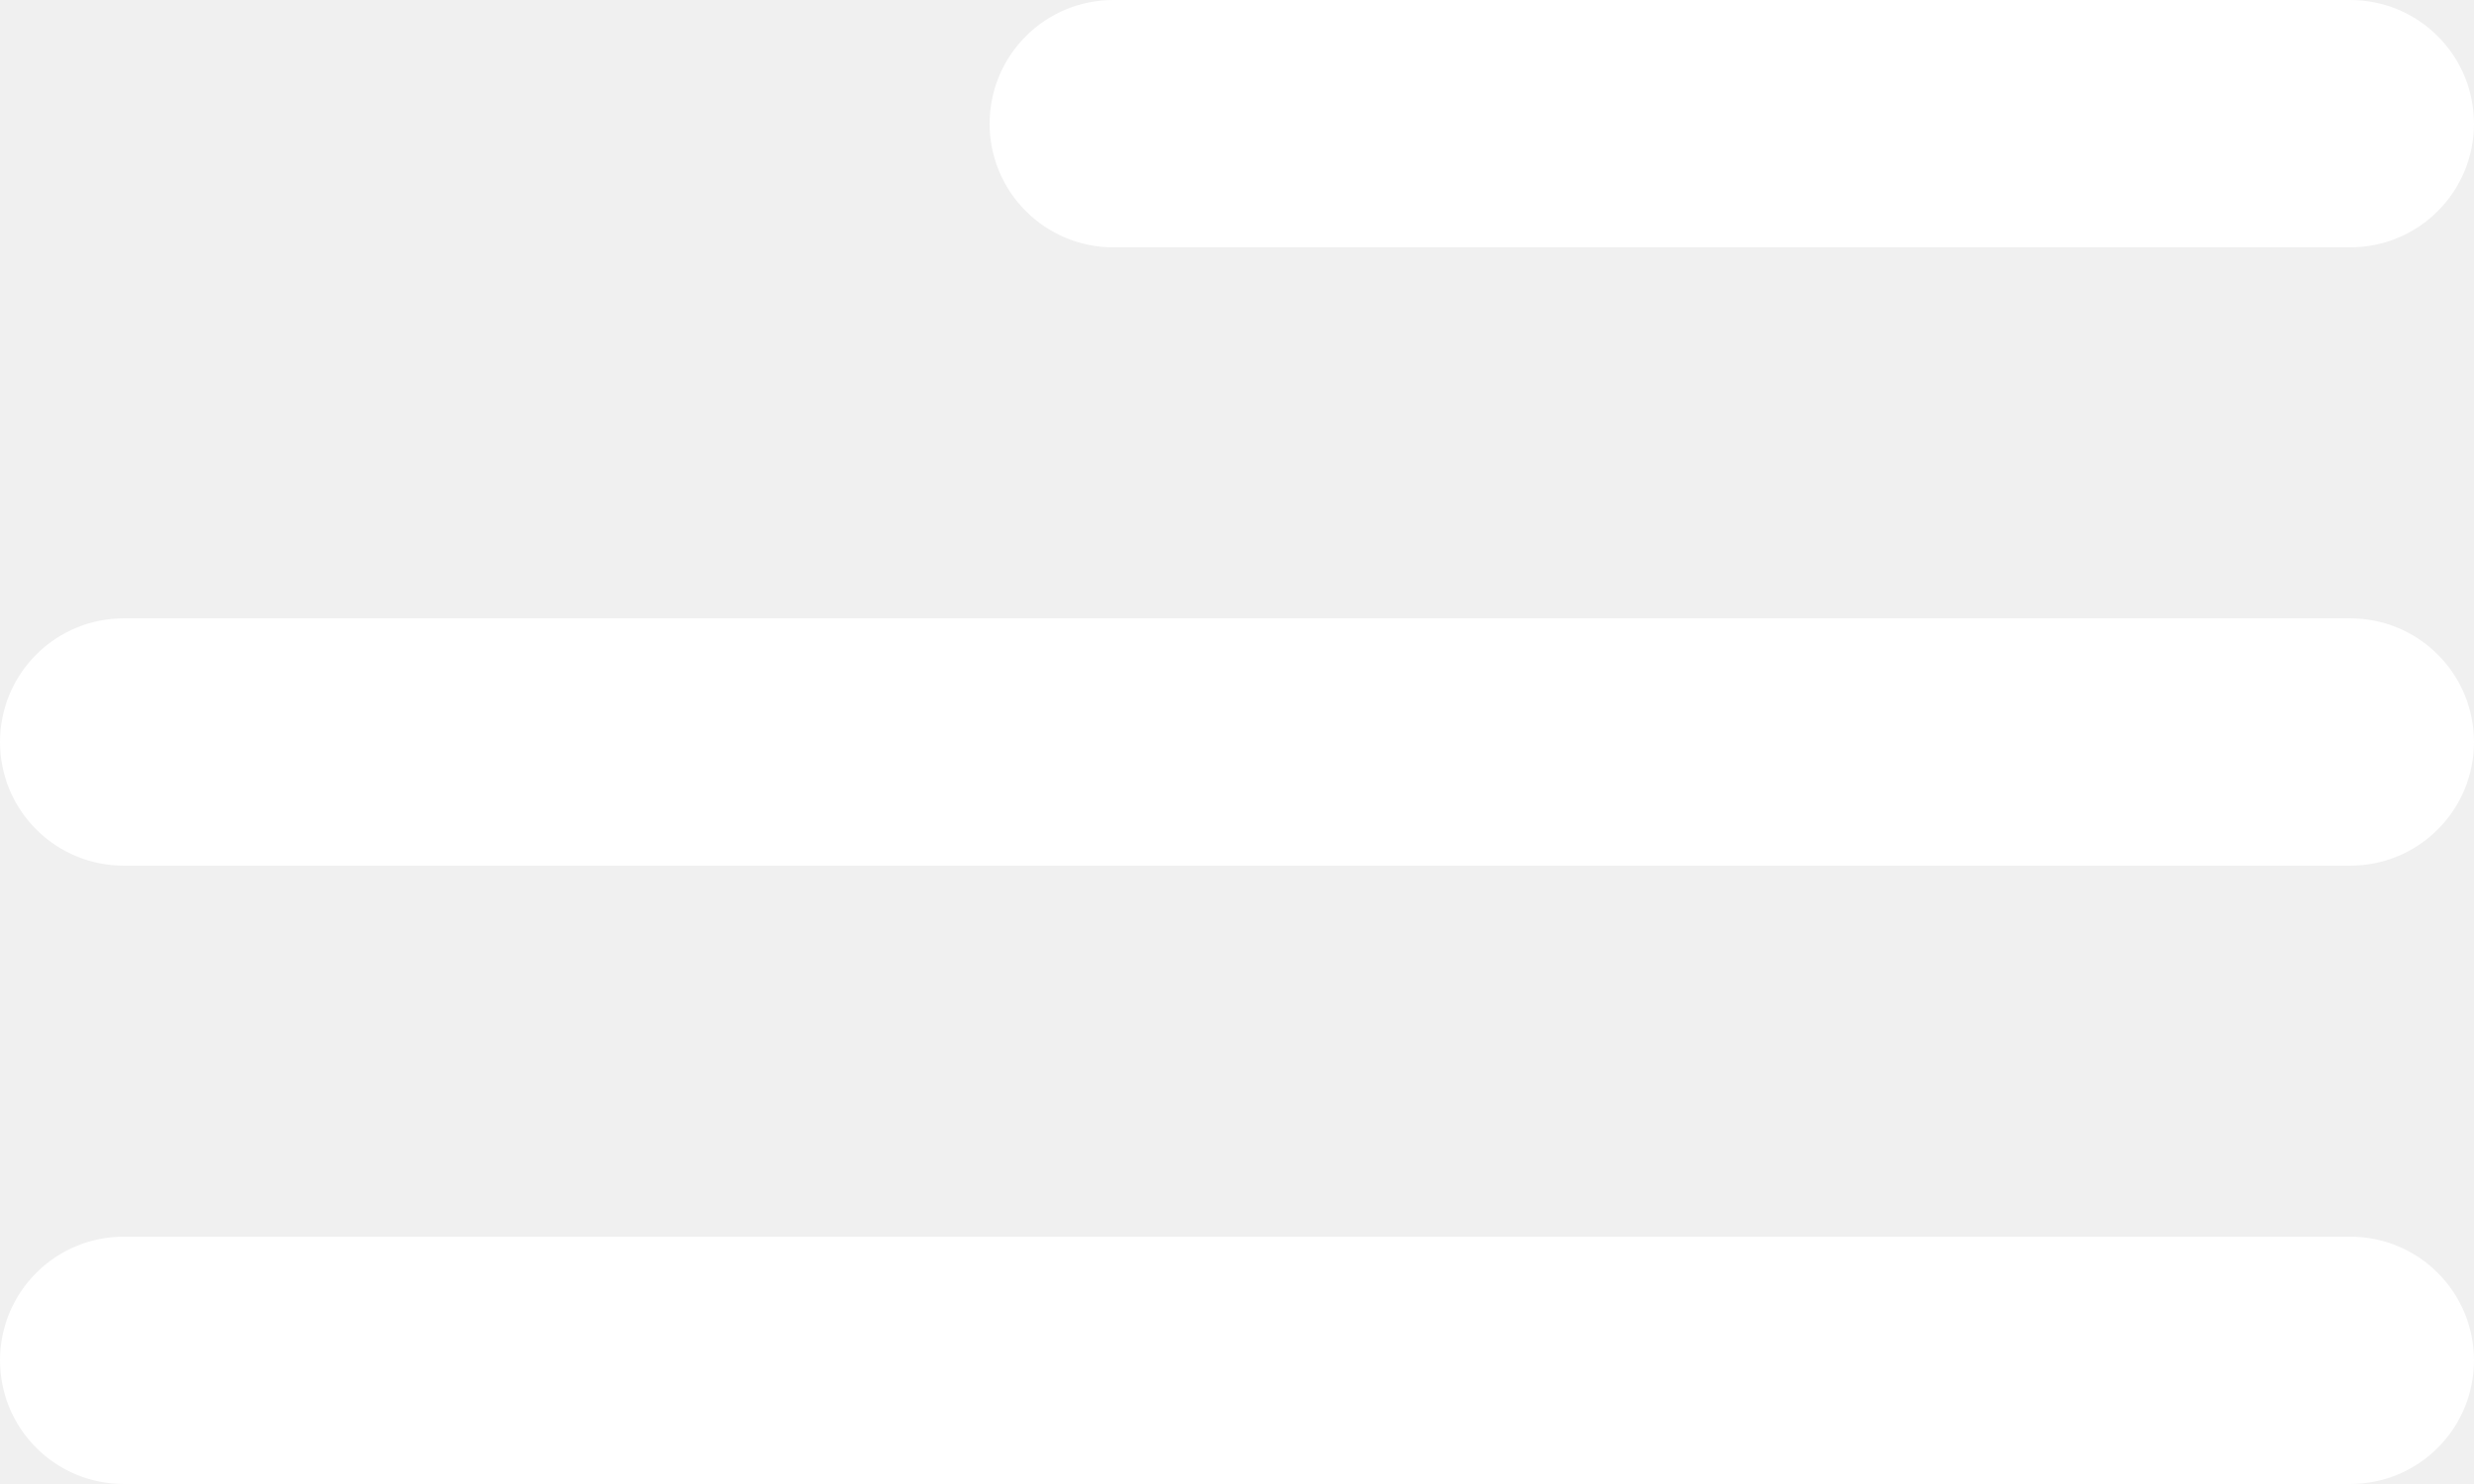
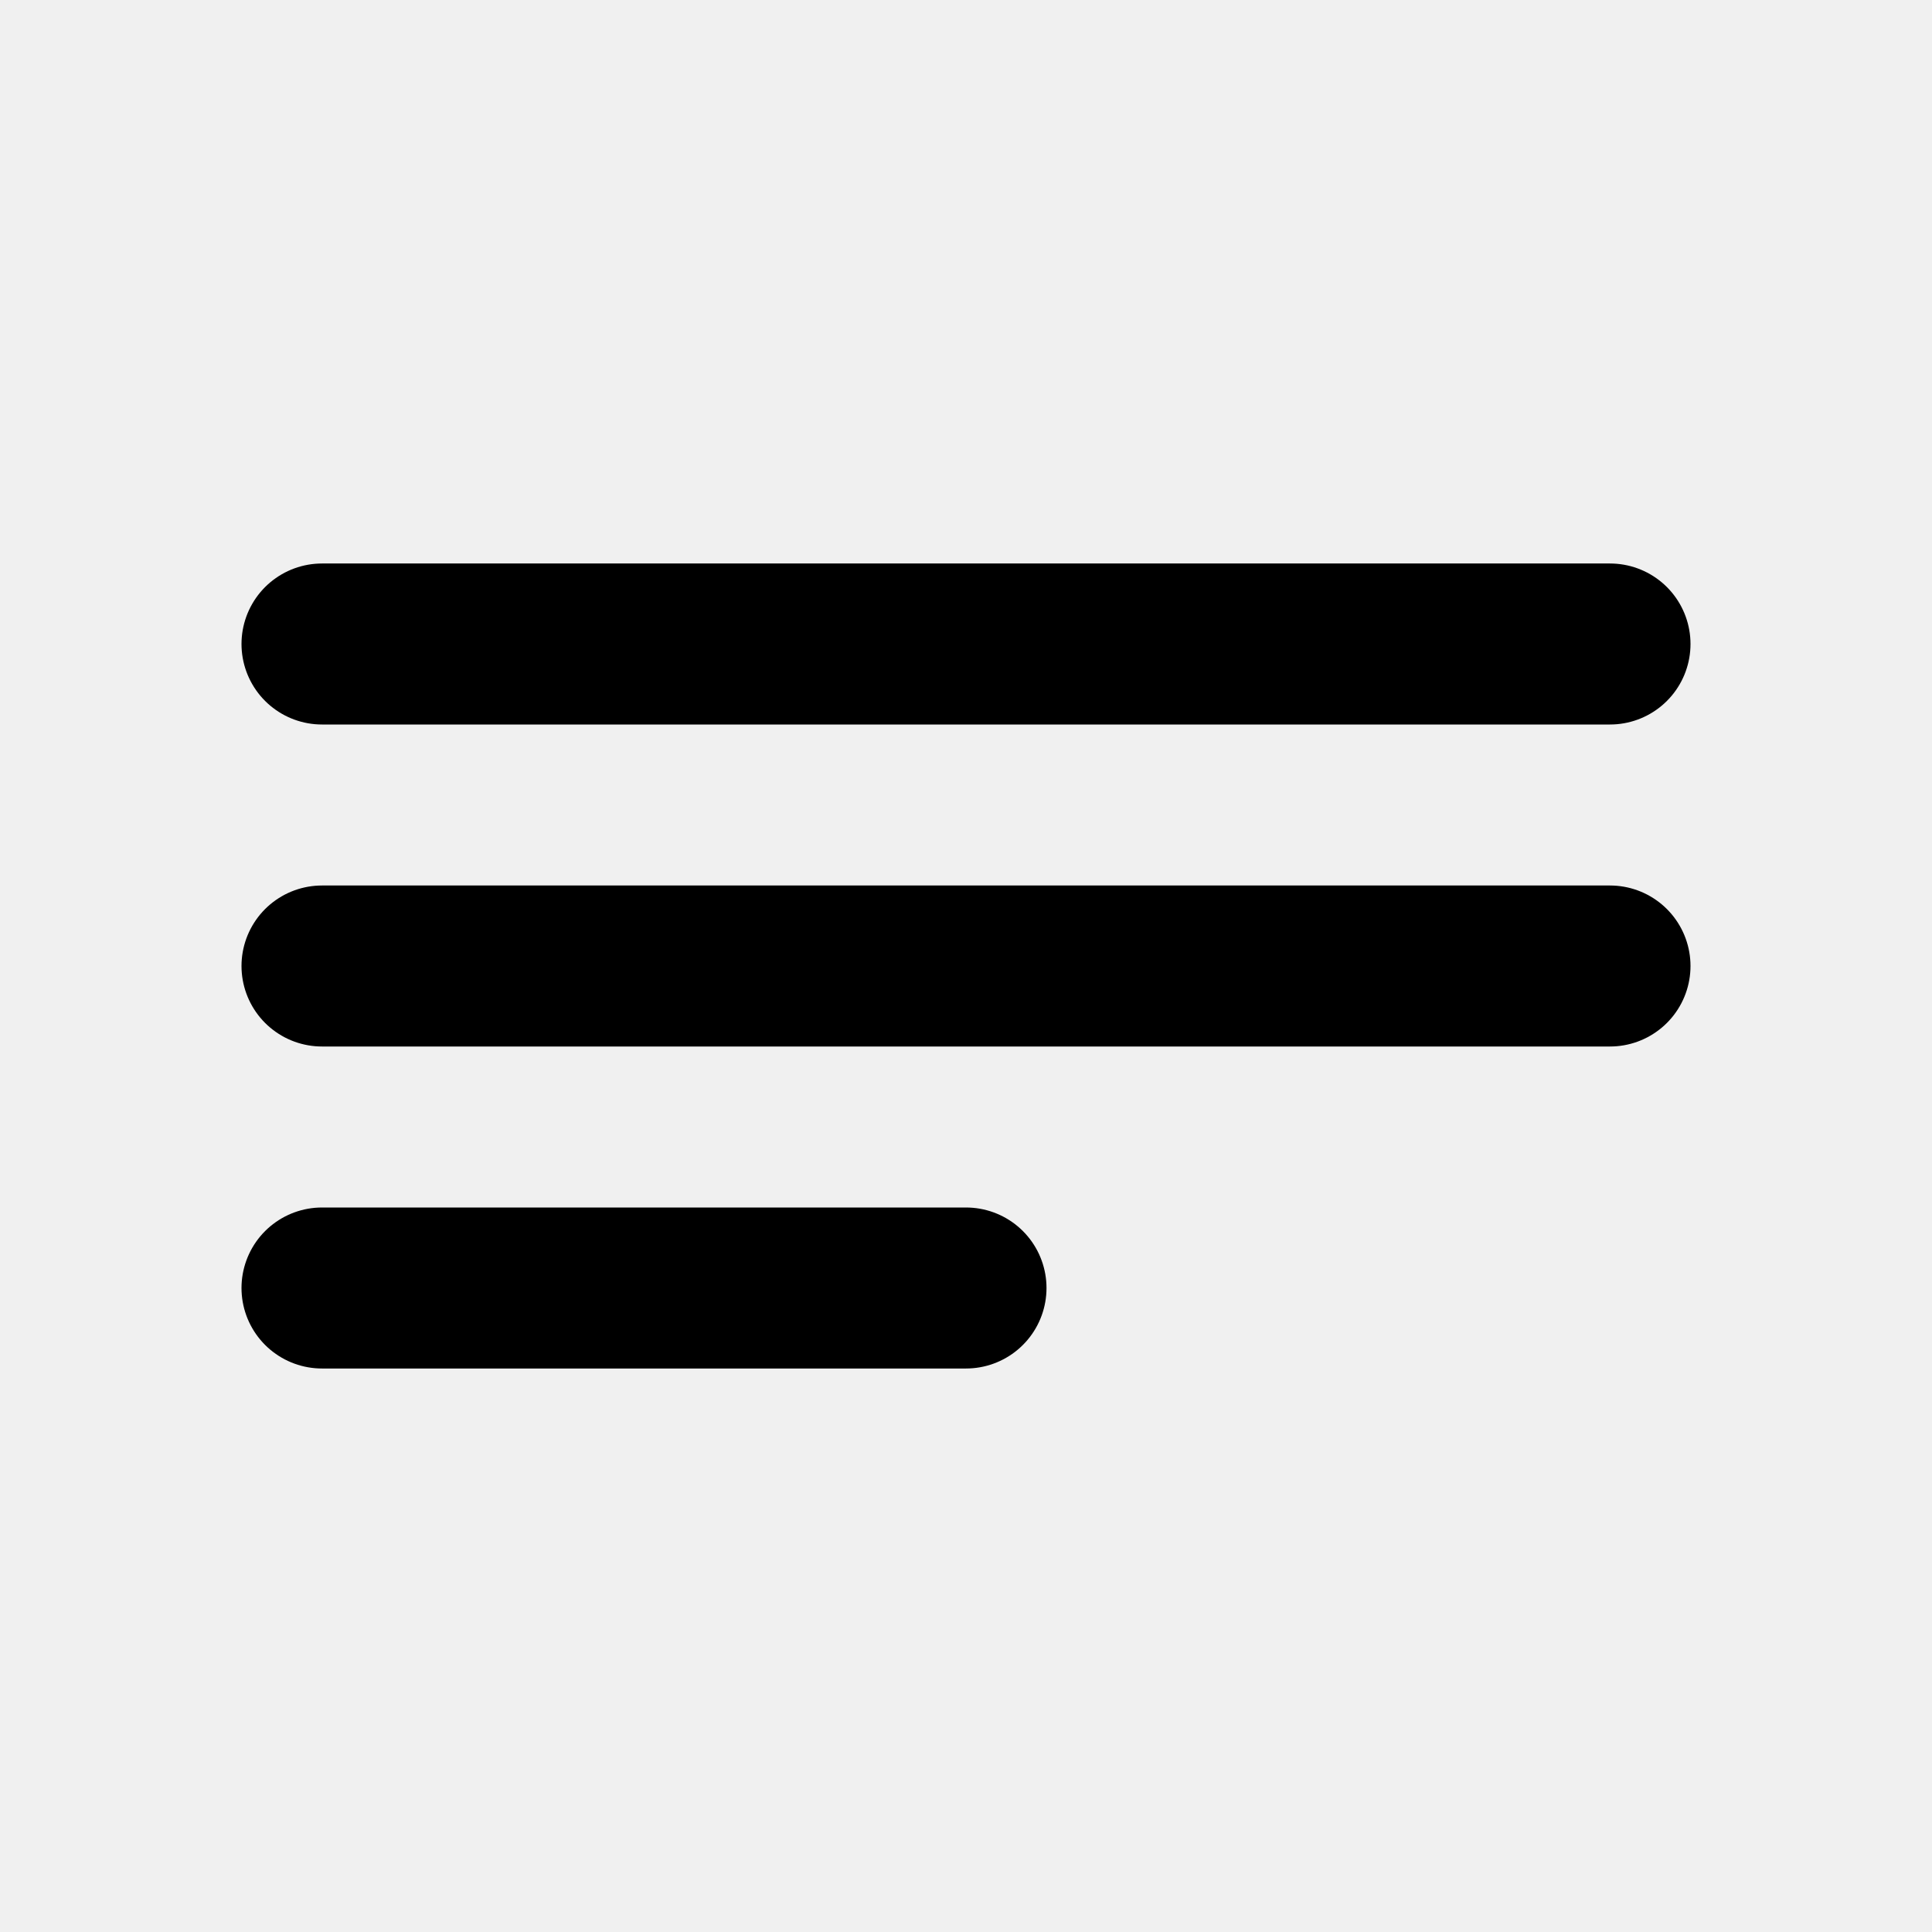
- <svg xmlns="http://www.w3.org/2000/svg" width="20" height="12" viewBox="0 0 20 12" fill="#FFF">
-   <path d="M9 2L19 2C19.265 2 19.52 1.895 19.707 1.707C19.895 1.52 20 1.265 20 1C20 0.735 19.895 0.48 19.707 0.293C19.52 0.105 19.265 0 19 0L9 0C8.735 0 8.48 0.105 8.293 0.293C8.105 0.48 8 0.735 8 1C8 1.265 8.105 1.52 8.293 1.707C8.48 1.895 8.735 2 9 2ZM19 10L1 10C0.735 10 0.48 10.105 0.293 10.293C0.105 10.48 0 10.735 0 11C0 11.265 0.105 11.52 0.293 11.707C0.48 11.895 0.735 12 1 12L19 12C19.265 12 19.52 11.895 19.707 11.707C19.895 11.52 20 11.265 20 11C20 10.735 19.895 10.48 19.707 10.293C19.52 10.105 19.265 10 19 10V10ZM1 7L19 7C19.265 7 19.52 6.895 19.707 6.707C19.895 6.52 20 6.265 20 6C20 5.735 19.895 5.48 19.707 5.293C19.52 5.105 19.265 5 19 5L1 5C0.735 5 0.48 5.105 0.293 5.293C0.105 5.48 0 5.735 0 6C0 6.265 0.105 6.52 0.293 6.707C0.48 6.895 0.735 7 1 7Z" fill="#FFFFFF" />
+ <svg xmlns="http://www.w3.org/2000/svg" width="800px" height="800px" viewBox="0 0 24 24" fill="none">
+   <path d="M4 12H20M4 8H20M4 16H12" stroke="#000000" stroke-width="2" stroke-linecap="round" stroke-linejoin="round" />
</svg>
